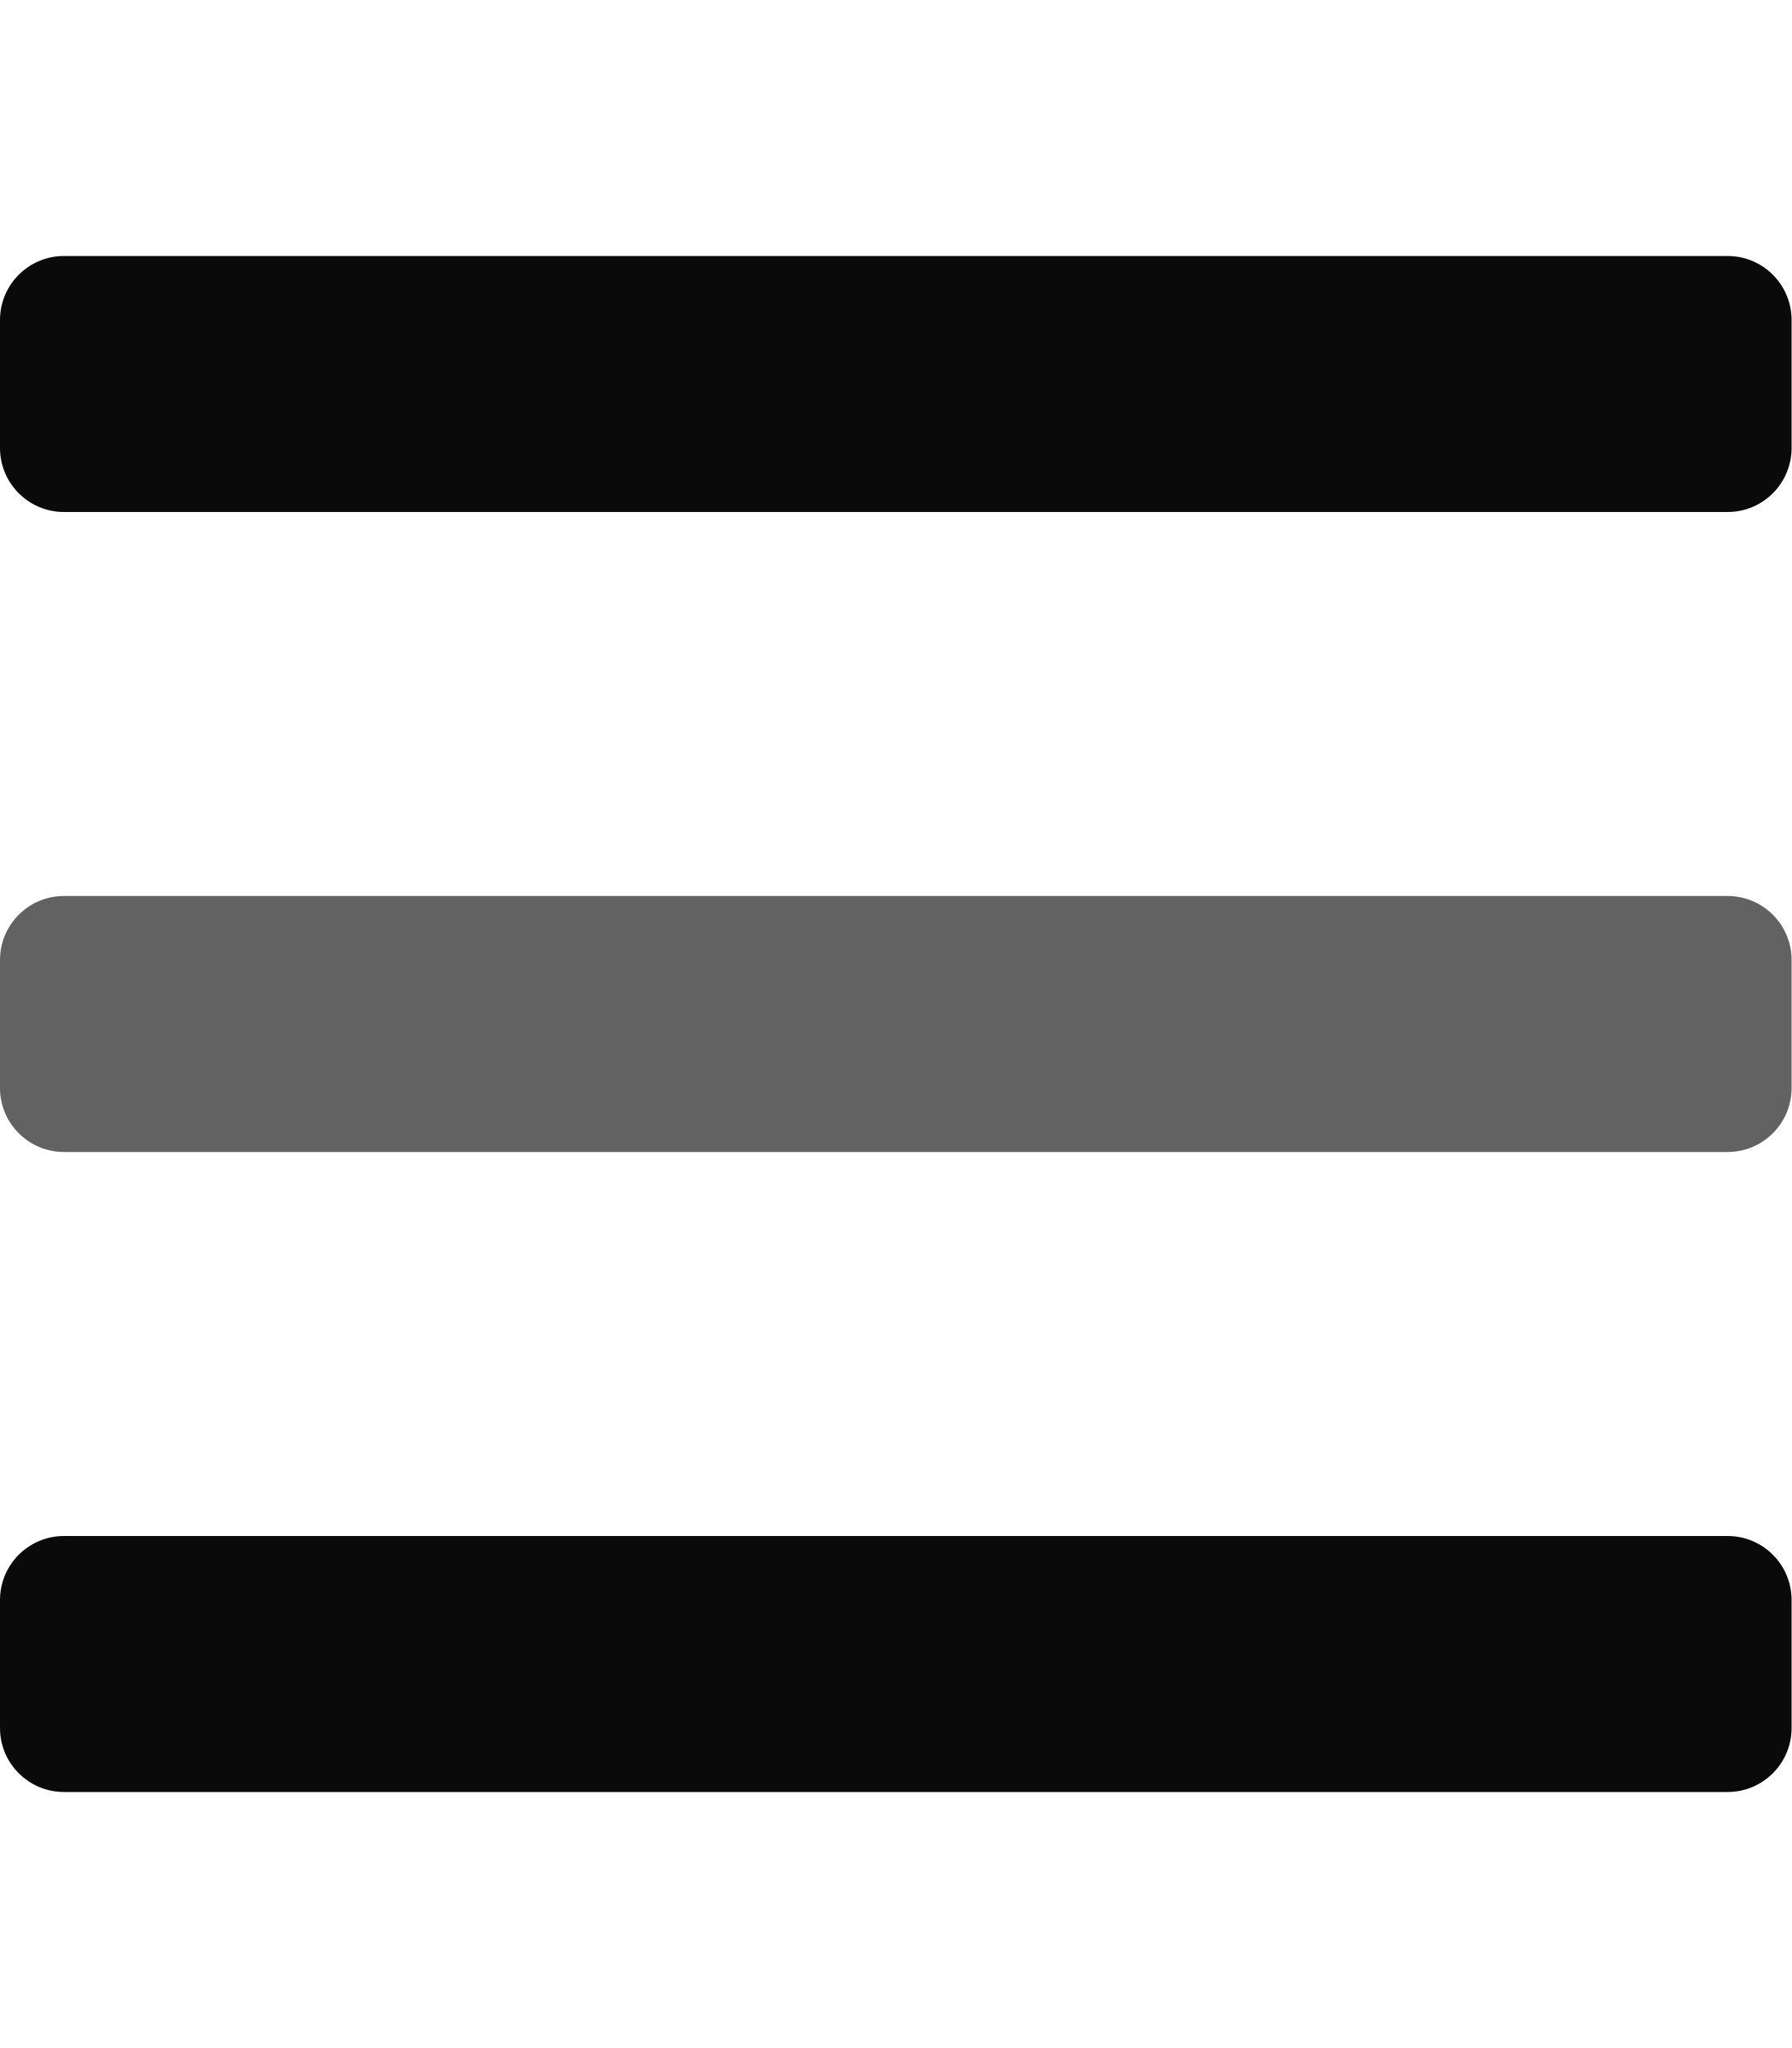
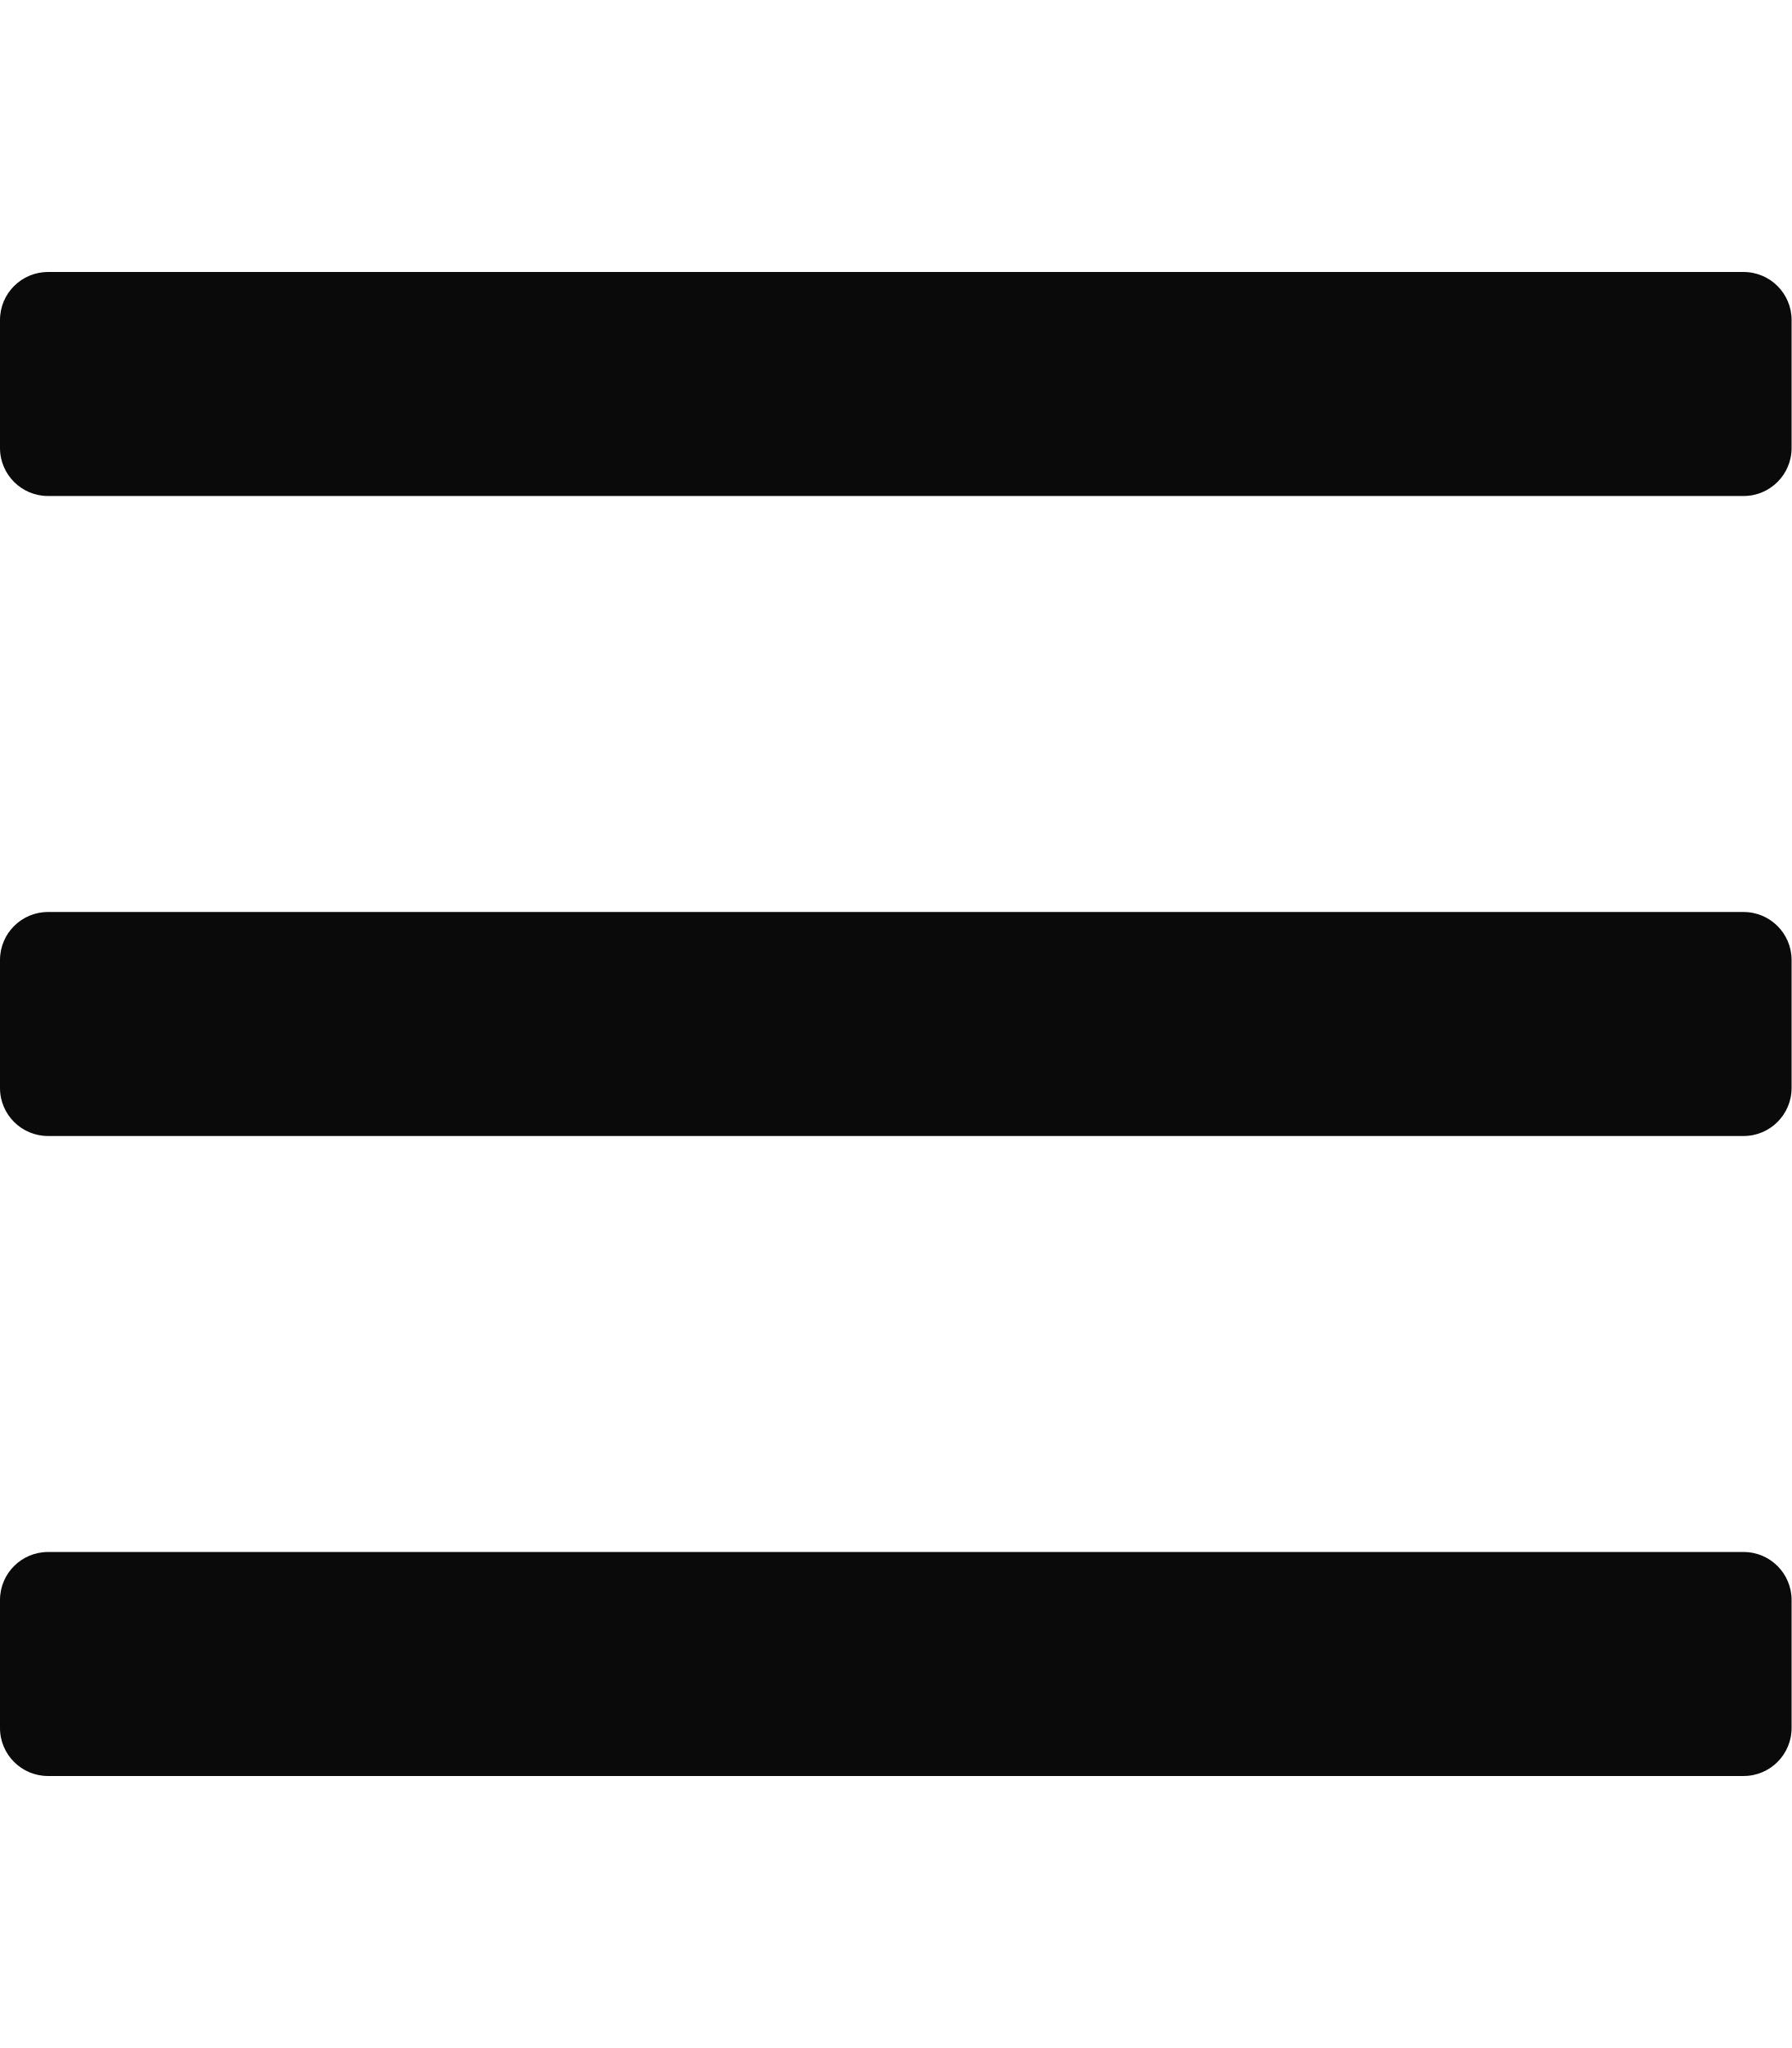
<svg xmlns="http://www.w3.org/2000/svg" viewBox="0 0 448 512">
-   <g>
-     <path fill="#626262" d="M16 288h416a16 16 0 0 0 16-16v-32a16 16 0 0 0-16-16H16a16 16 0 0 0-16 16v32a16 16 0 0 0 16 16z" />
-     <path fill="#0a0a0a" d="M432 384H16a16 16 0 0 0-16 16v32a16 16 0 0 0 16 16h416a16 16 0 0 0 16-16v-32a16 16 0 0 0-16-16zm0-320H16A16 16 0 0 0 0 80v32a16 16 0 0 0 16 16h416a16 16 0 0 0 16-16V80a16 16 0 0 0-16-16z" />
-   </g>
+   <path fill="#0a0a0a" d="M436 124H12c-6.627 0-12-5.373-12-12V80c0-6.627 5.373-12 12-12h424c6.627 0 12 5.373 12 12v32c0 6.627-5.373 12-12 12zm0 160H12c-6.627 0-12-5.373-12-12v-32c0-6.627 5.373-12 12-12h424c6.627 0 12 5.373 12 12v32c0 6.627-5.373 12-12 12zm0 160H12c-6.627 0-12-5.373-12-12v-32c0-6.627 5.373-12 12-12h424c6.627 0 12 5.373 12 12v32c0 6.627-5.373 12-12 12z" />
</svg>
